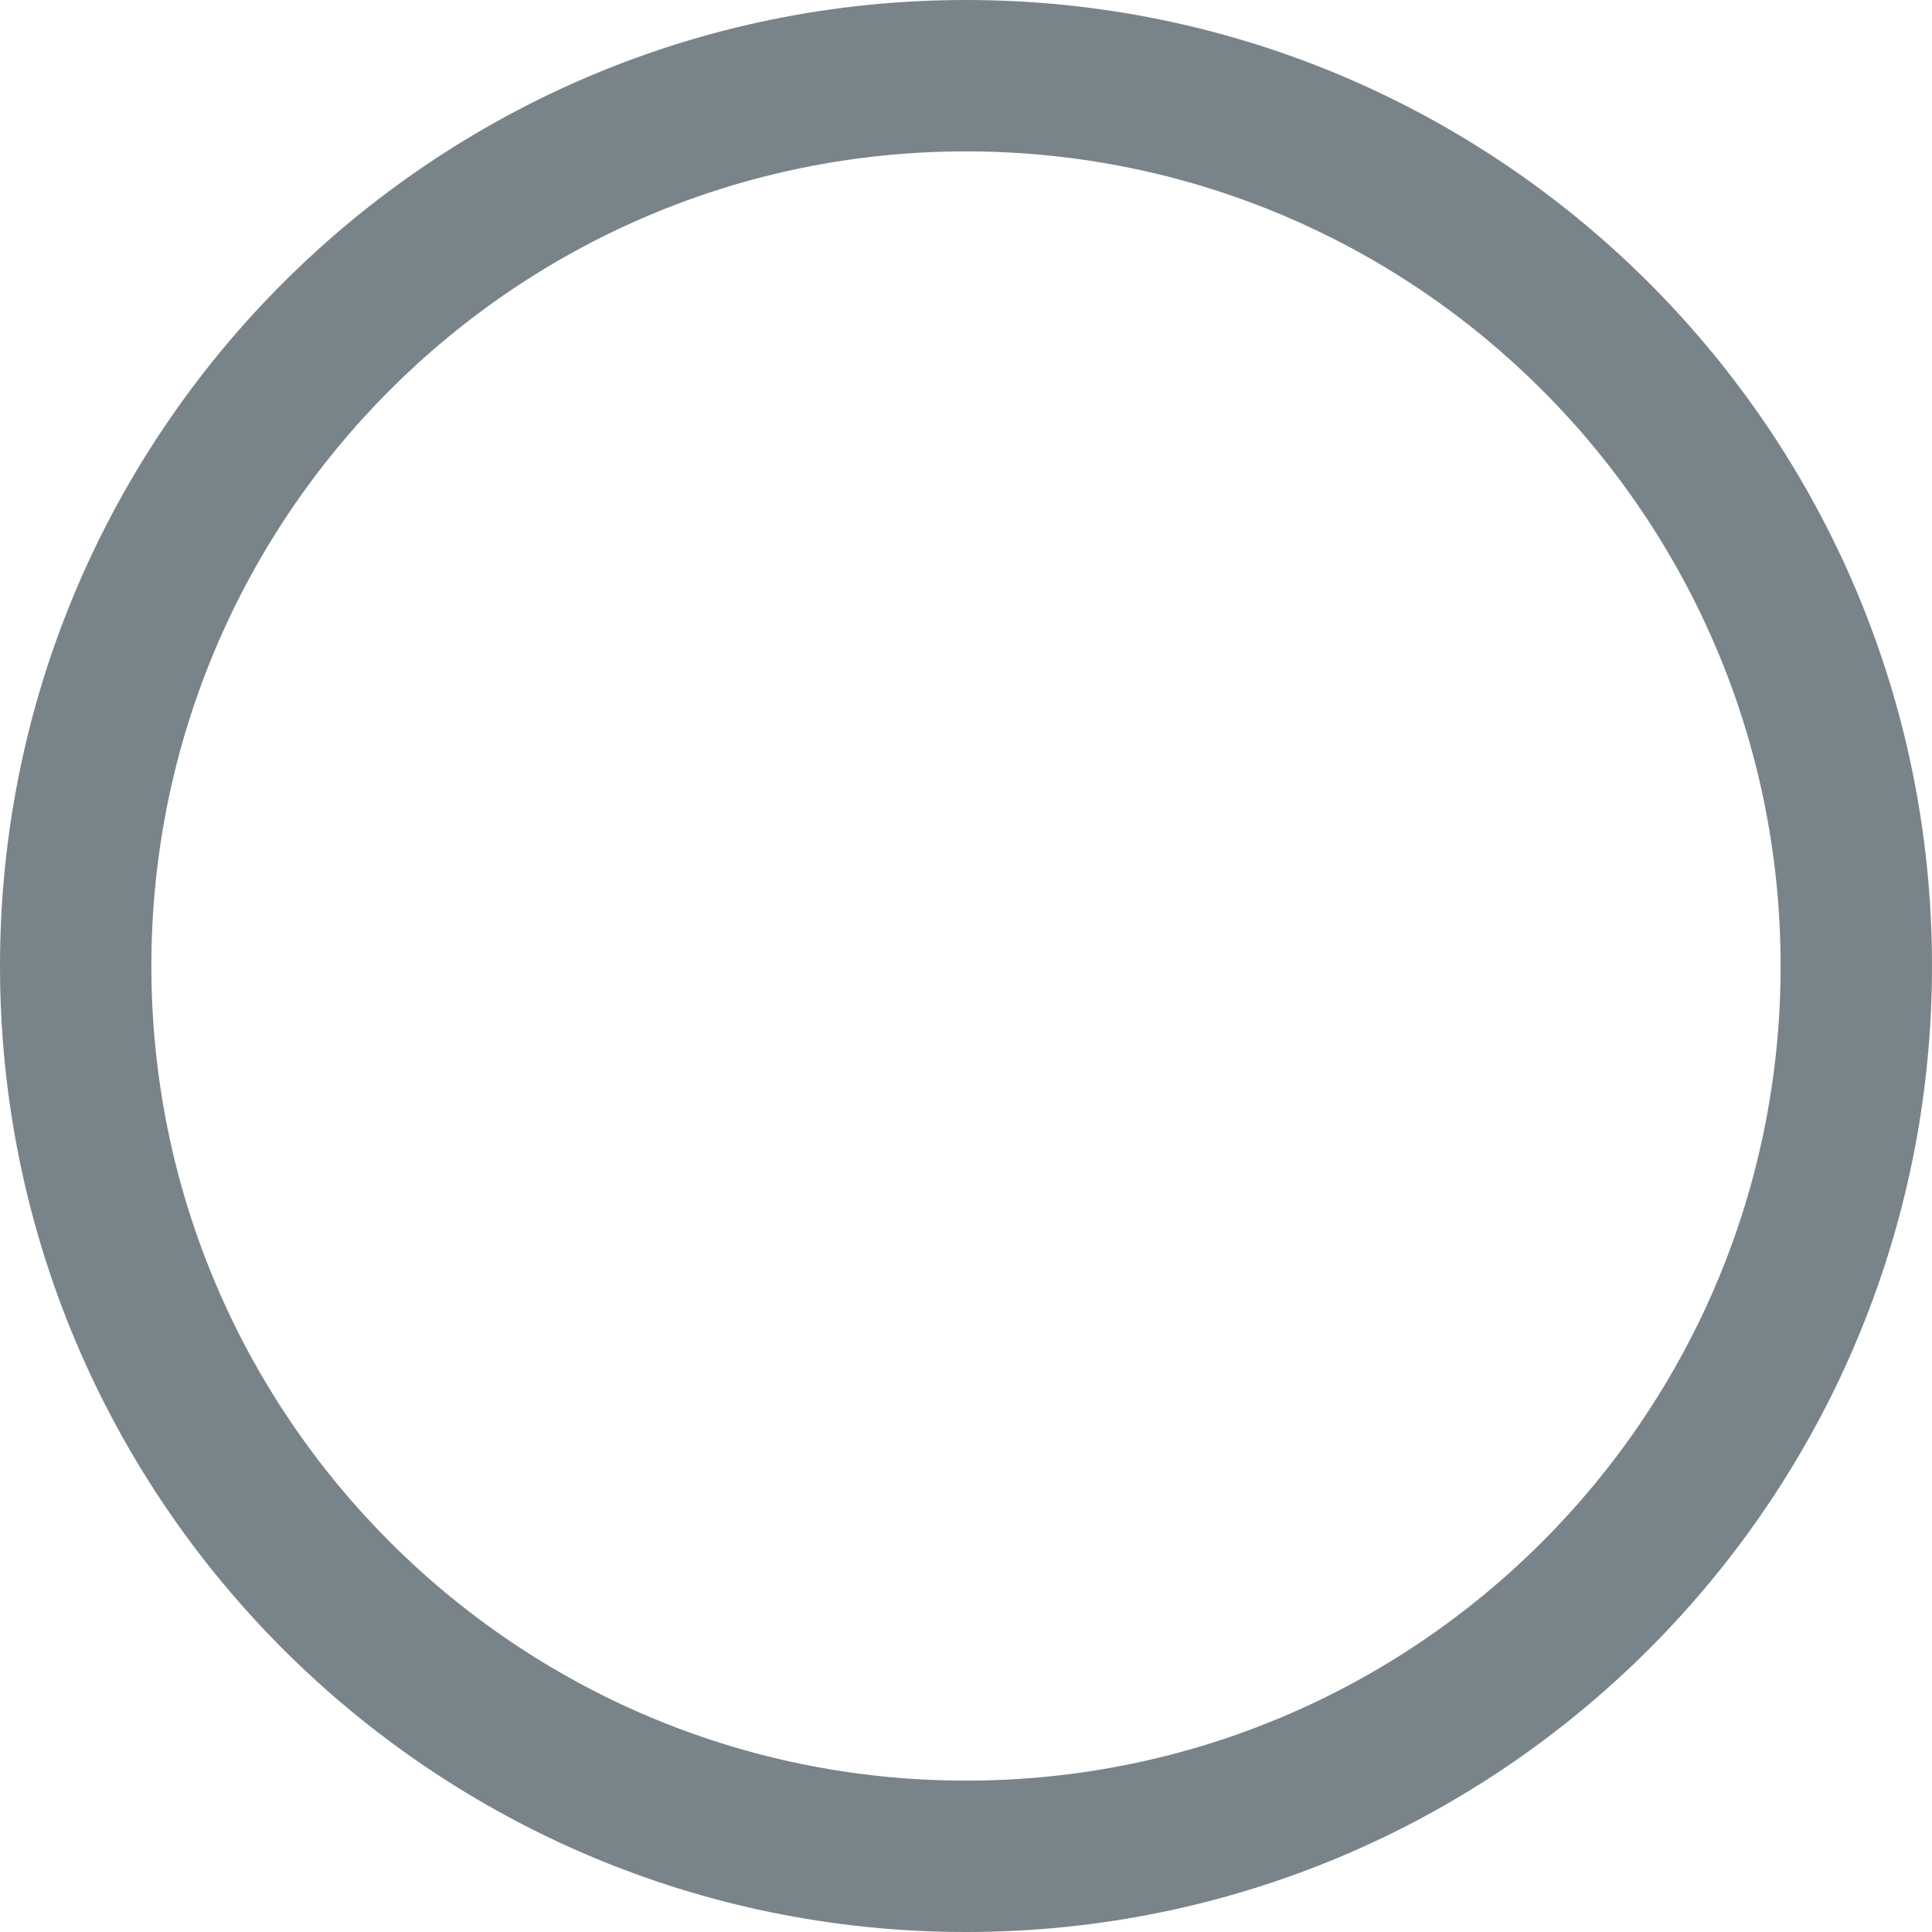
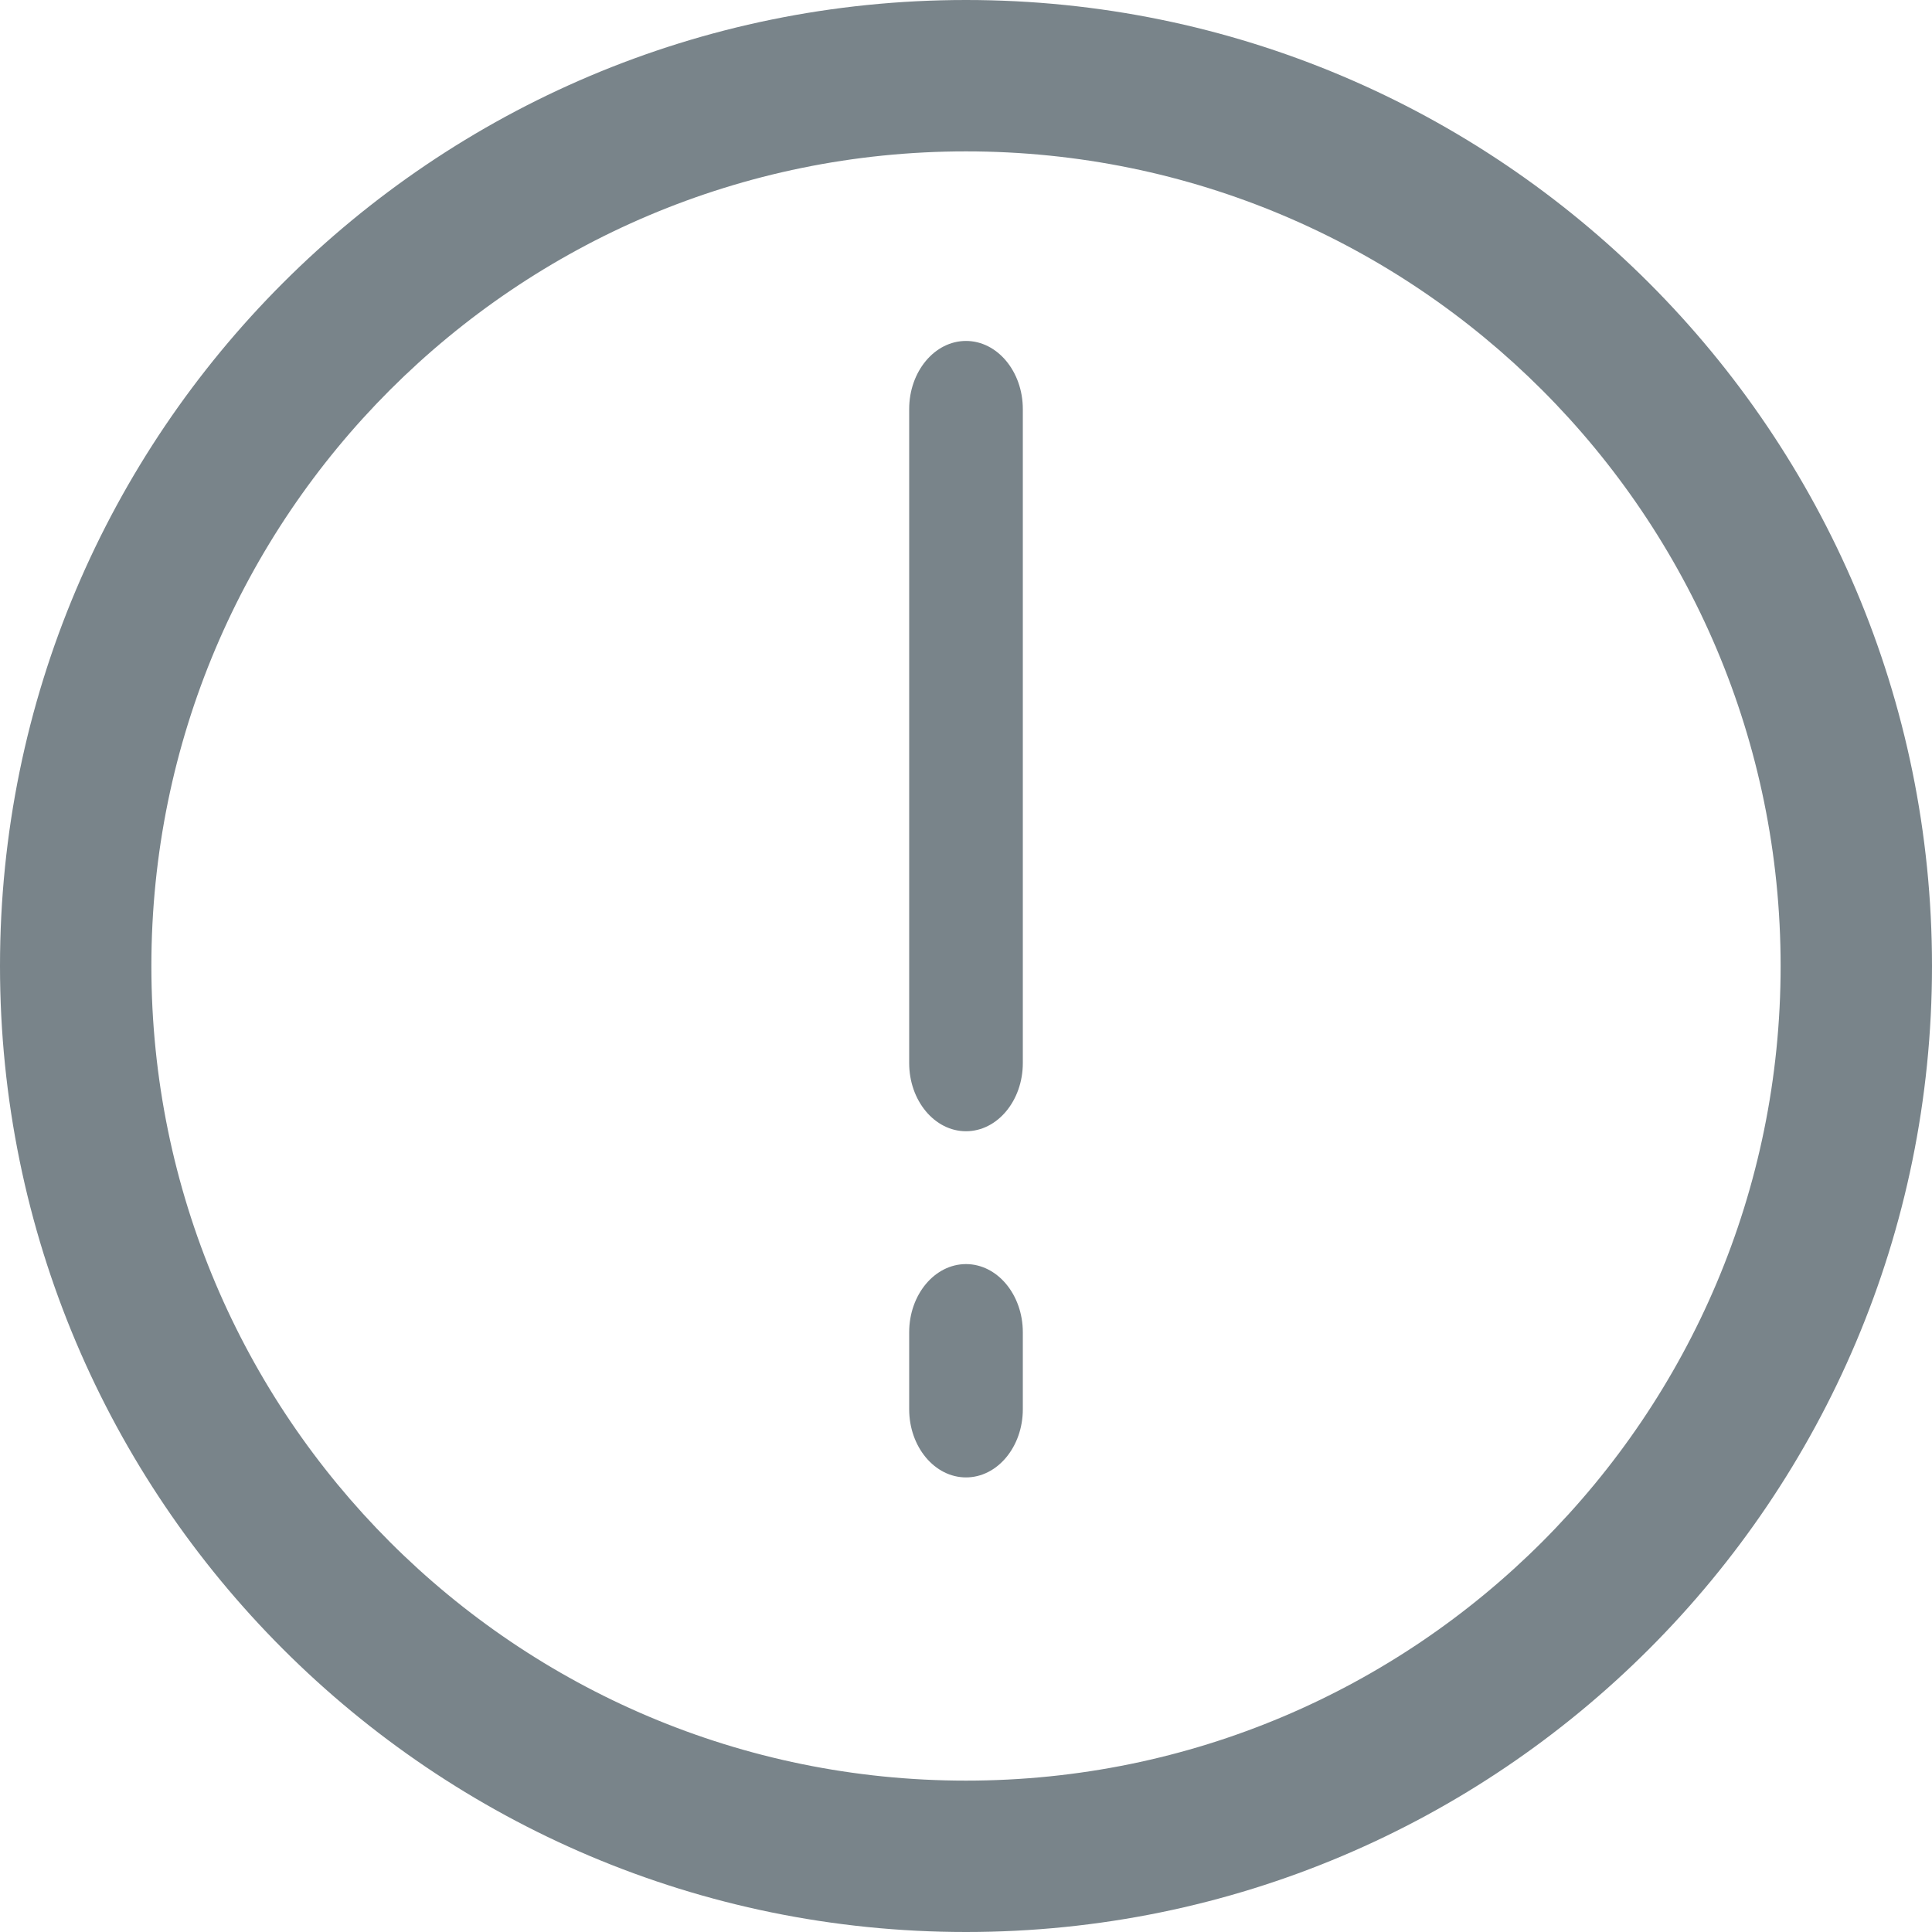
<svg xmlns="http://www.w3.org/2000/svg" width="17" height="17" viewBox="0 0 17 17" fill="none">
+   <path fill-rule="evenodd" clip-rule="evenodd" d="M8.5 3C8.776 3 9 3.269 9 3.6V9.354C9 9.685 8.776 9.954 8.5 9.954C8.224 9.954 8 9.685 8 9.354V3.6C8 3.269 8.224 3 8.5 3ZM8.5 11.123C8.776 11.123 9 11.392 9 11.723V12.4C9 12.731 8.776 13 8.5 13C8.224 13 8 12.731 8 12.4V11.723C8 11.392 8.224 11.123 8.5 11.123Z" fill="#79848A" />
  <path fill-rule="evenodd" clip-rule="evenodd" d="M8.5 1.332C4.541 1.332 1.332 4.541 1.332 8.5C1.332 12.459 4.541 15.668 8.5 15.668C12.459 15.668 15.668 12.459 15.668 8.5C15.668 4.541 12.459 1.332 8.5 1.332ZM0 8.5C0 3.806 3.806 0 8.5 0C13.194 0 17 3.806 17 8.5C17 13.194 13.194 17 8.5 17C3.806 17 0 13.194 0 8.5Z" fill="#79848A" />
</svg>
